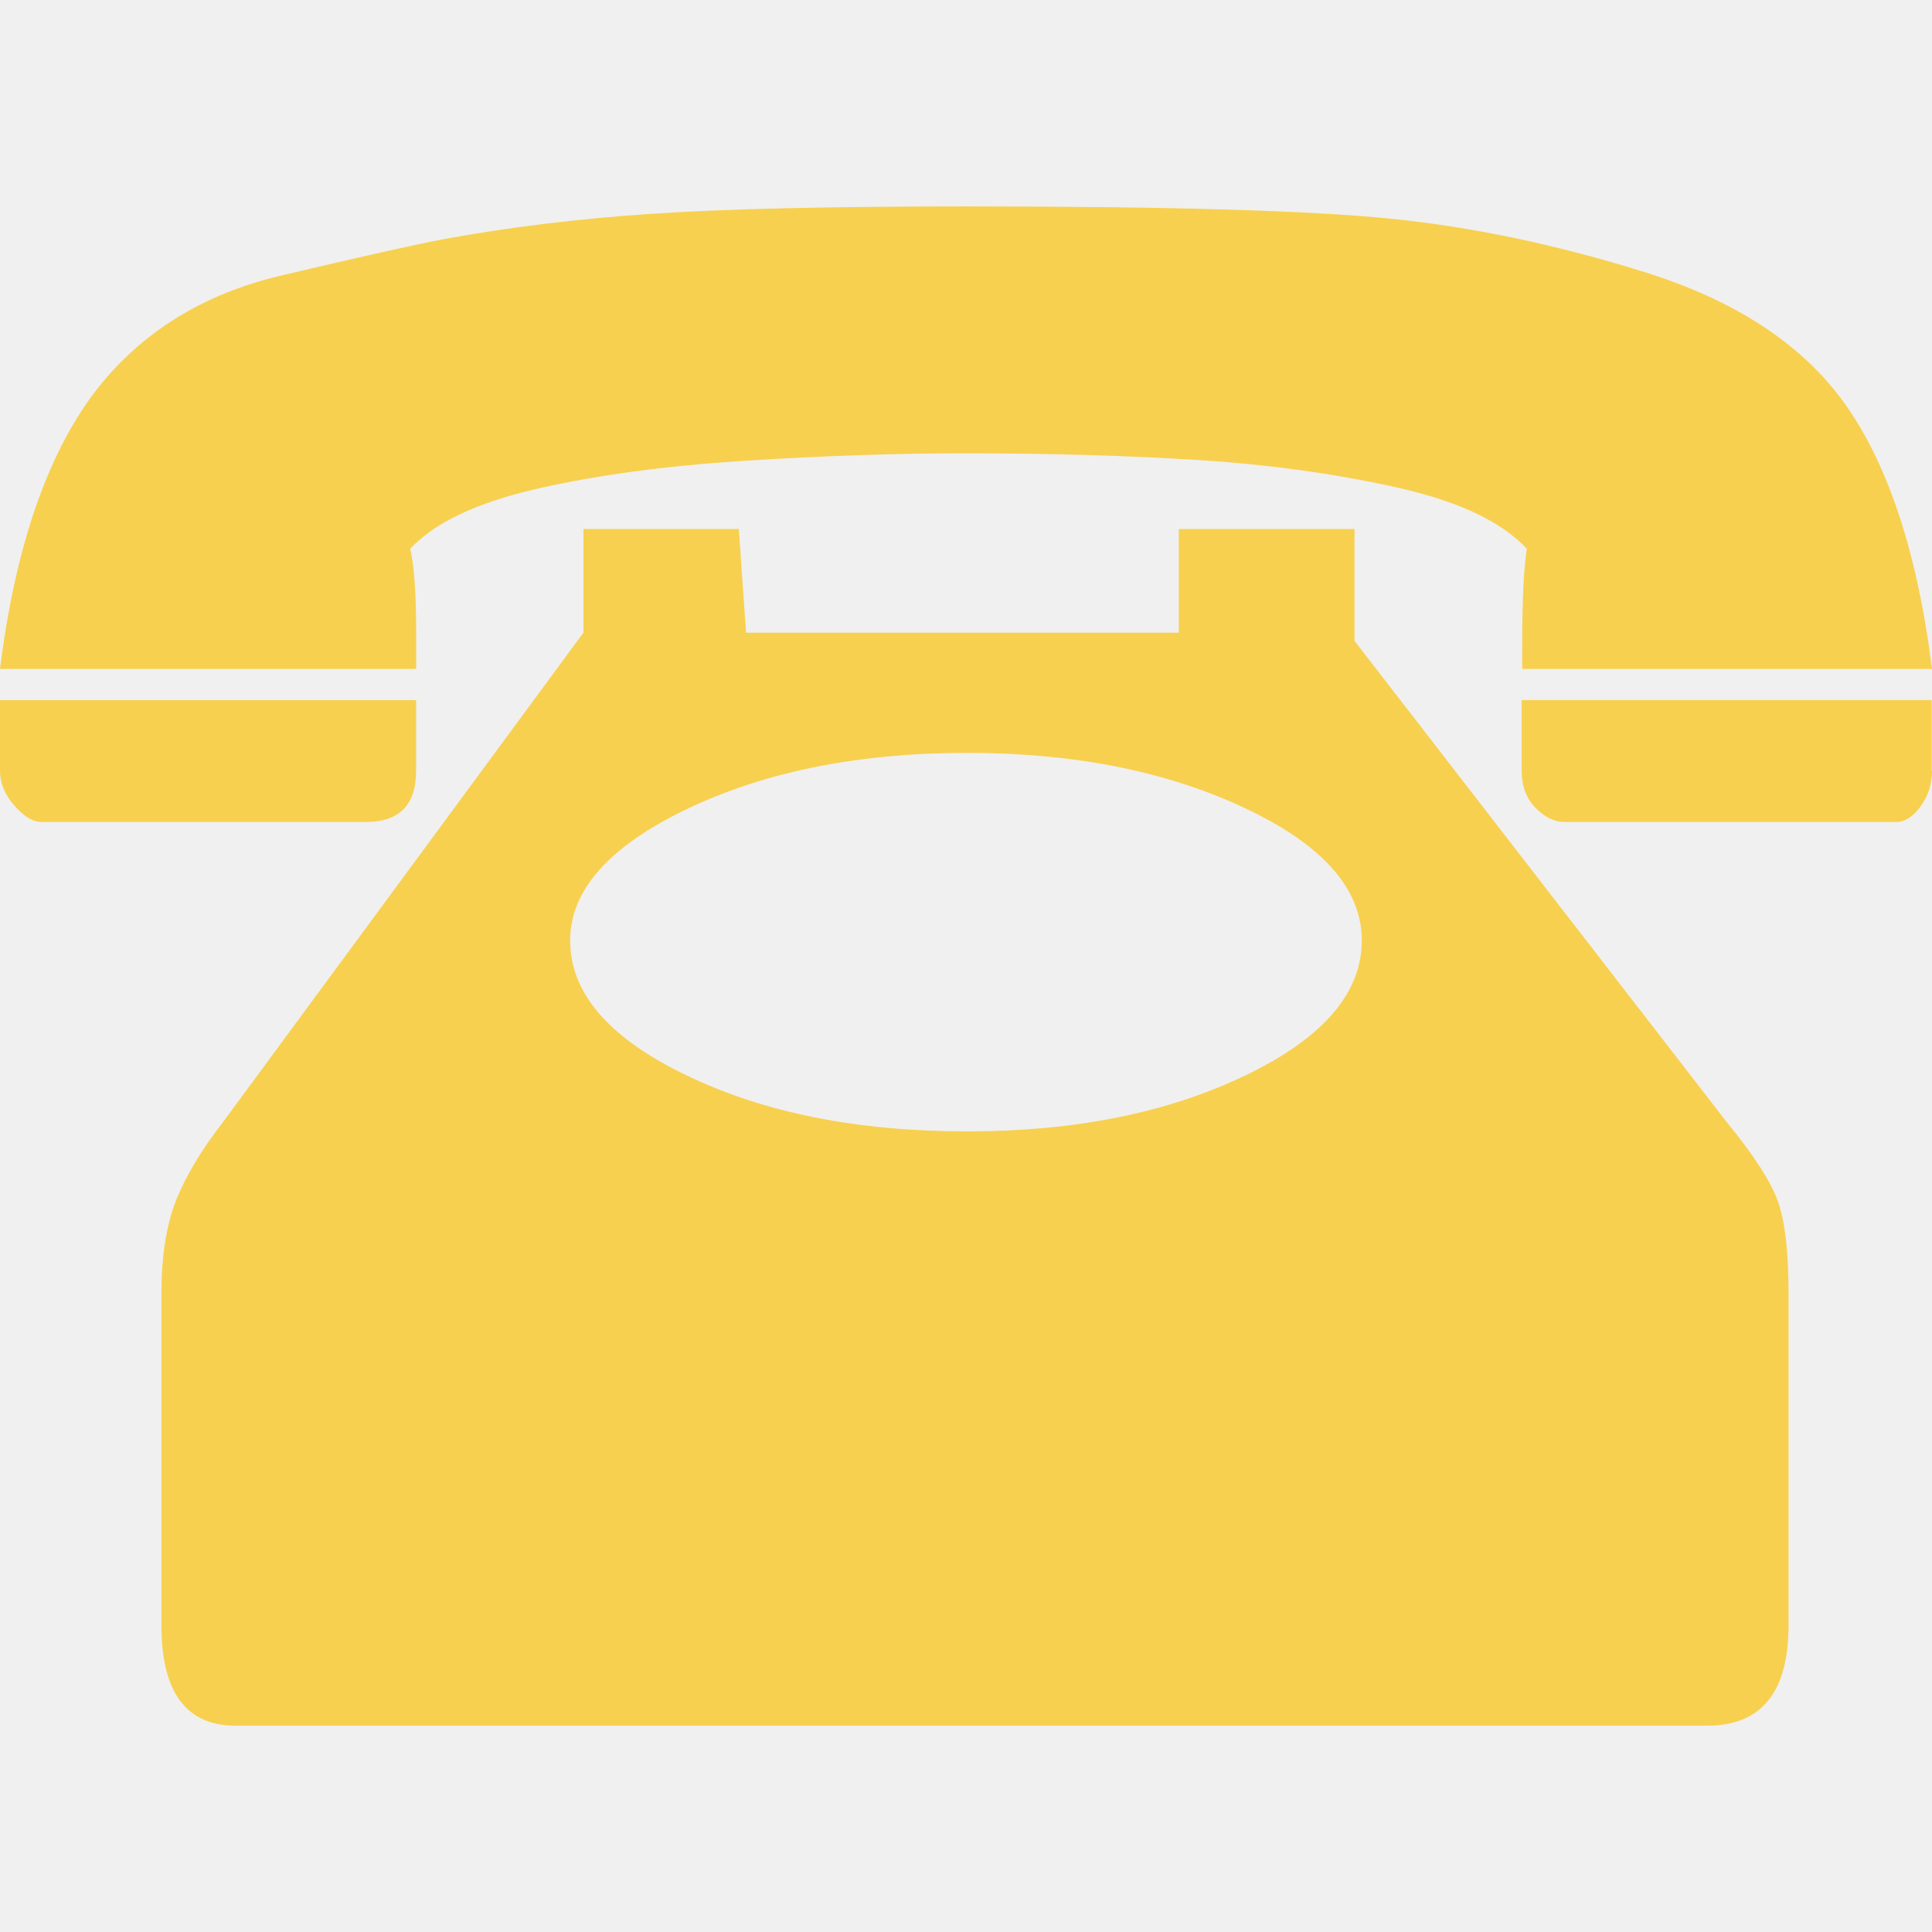
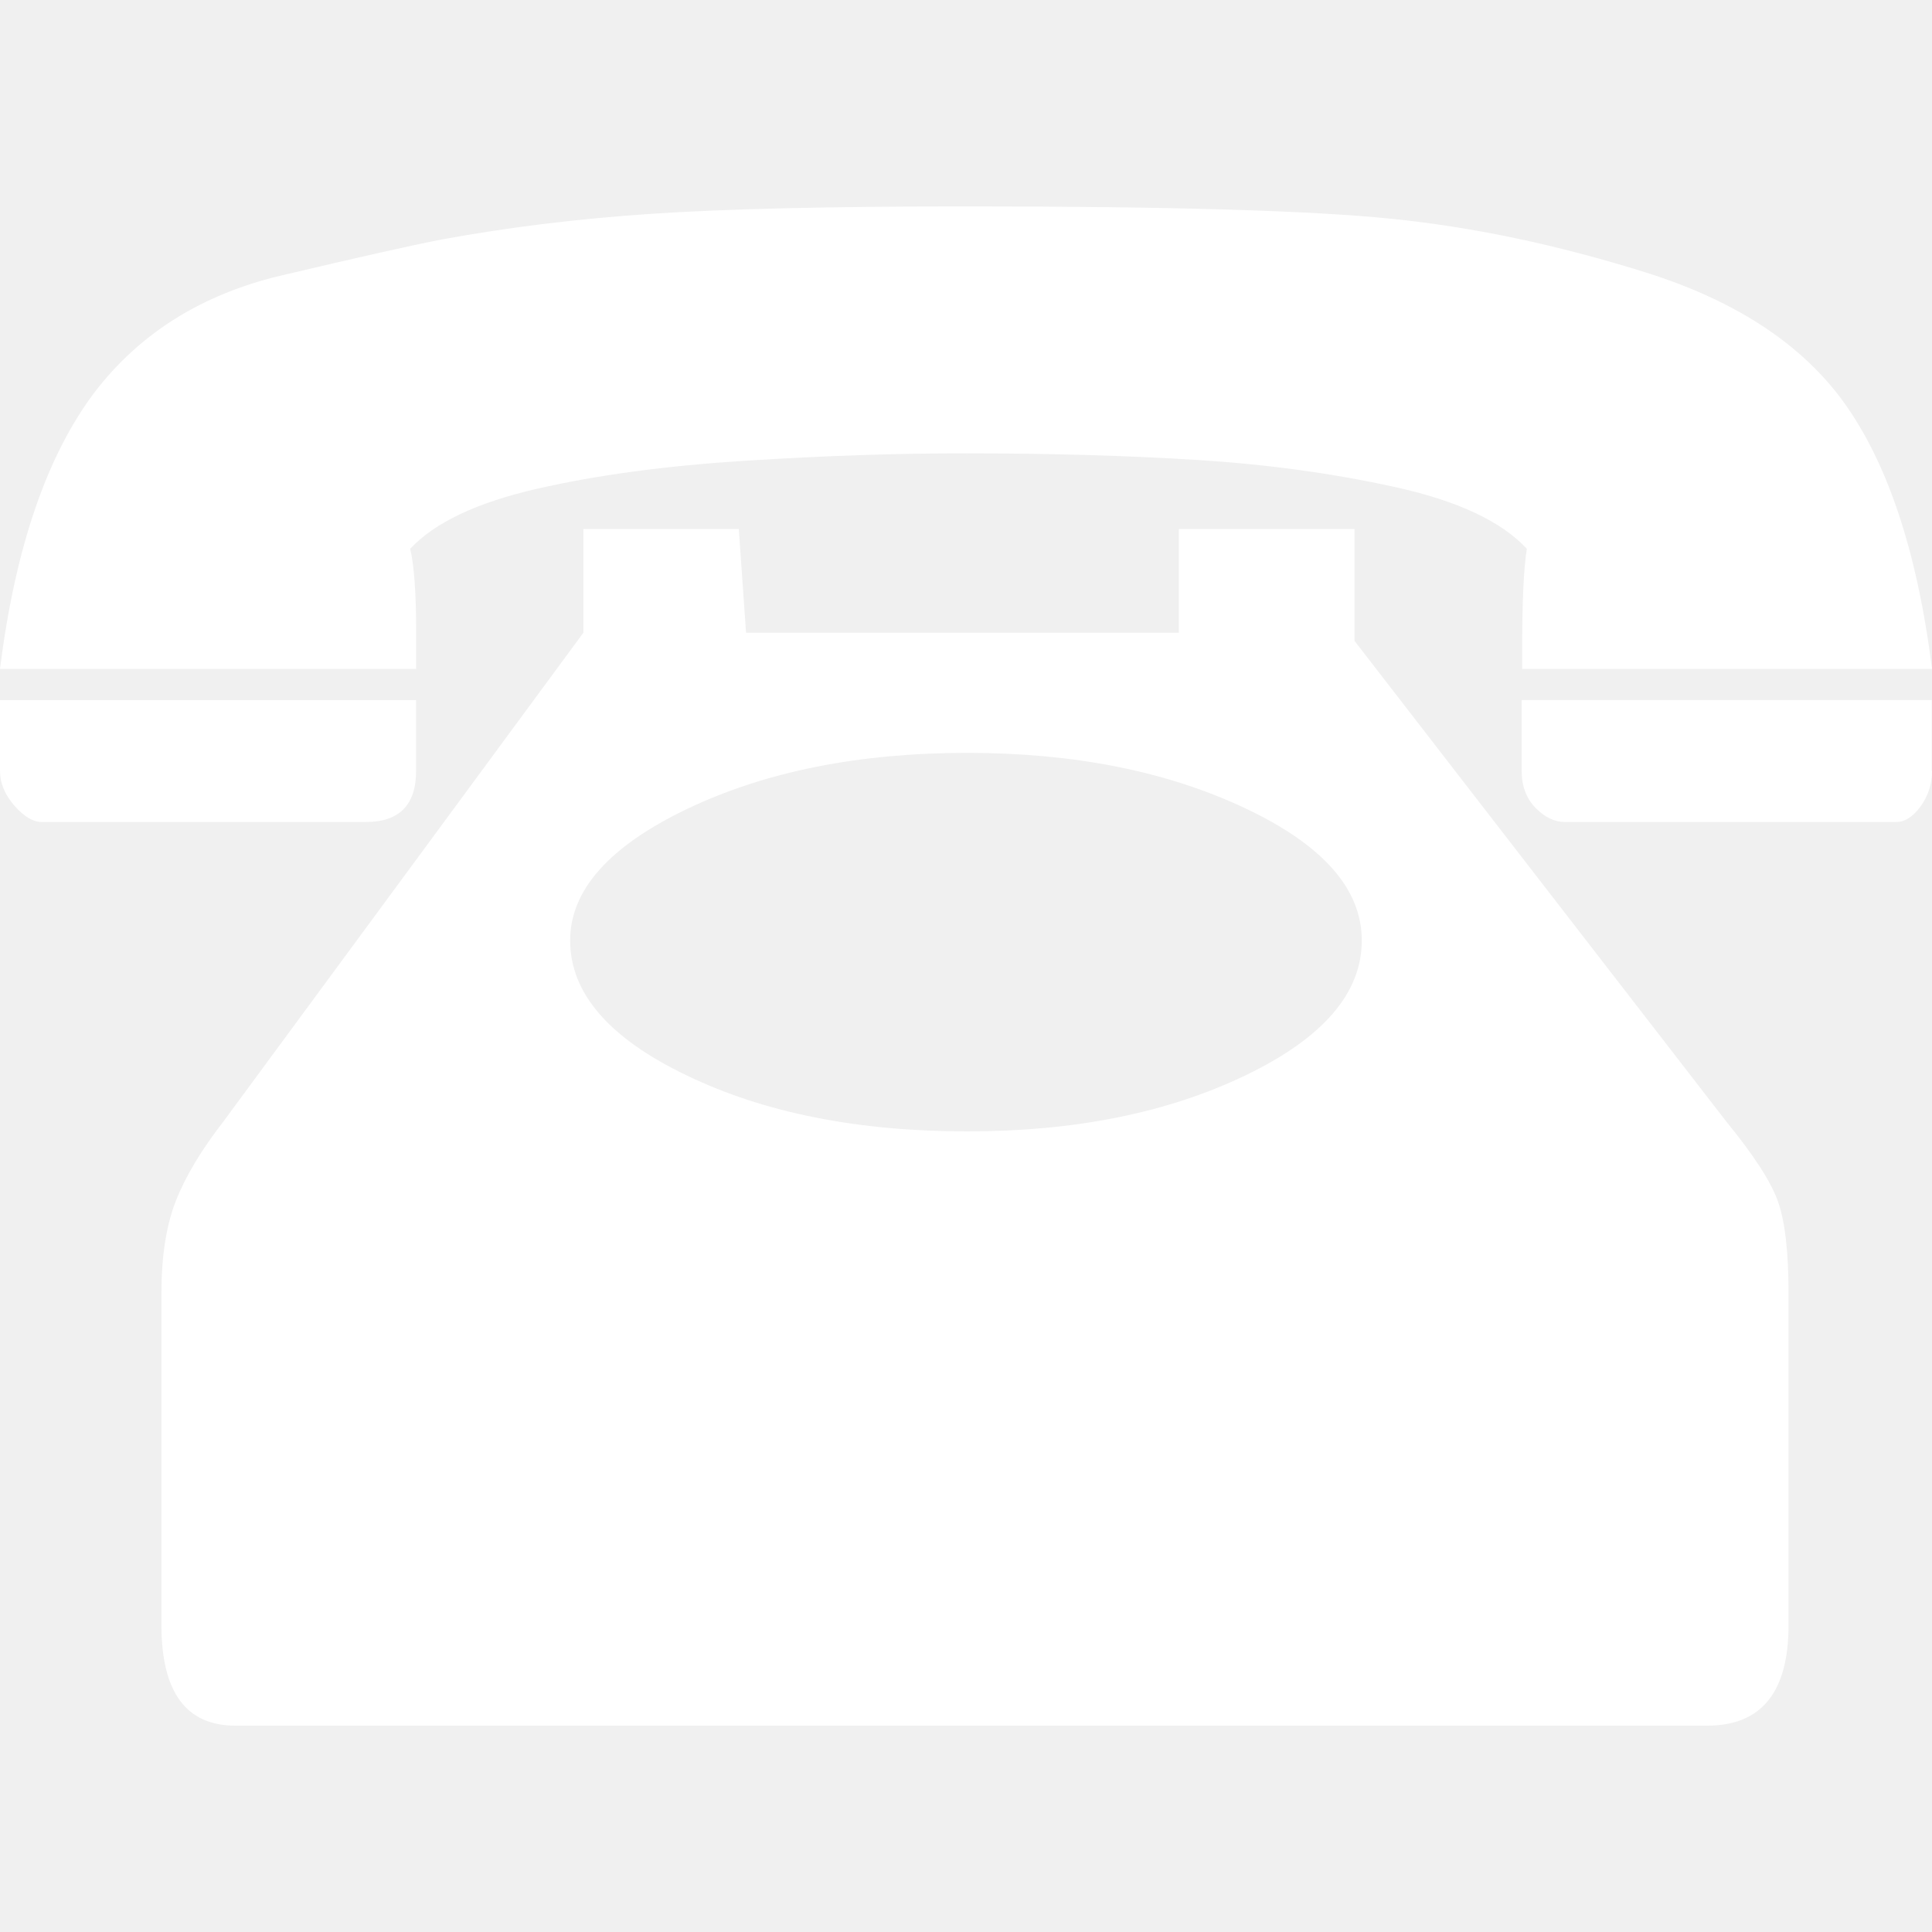
<svg xmlns="http://www.w3.org/2000/svg" version="1.1" id="Capa_1" x="0px" y="0px" width="31.161px" height="31.161px" viewBox="0 0 31.161 31.161" style="enable-background:new 0 0 31.161 31.161;" xml:space="preserve">
  <defs id="defs39" />
-   <g id="g4" style="fill:#f8d04f;fill-opacity:1">
-     <path d="M12.024,7.431c-1.267,0.08-2.385,0.229-3.357,0.451C7.698,8.104,7.015,8.425,6.616,8.851   c0.063,0.266,0.096,0.709,0.096,1.328v0.61H0C0.244,8.841,0.752,7.355,1.523,6.33c0.731-0.956,1.736-1.584,3.008-1.885   c1.273-0.301,2.141-0.496,2.604-0.584C8.188,3.667,9.311,3.529,10.5,3.449c1.188-0.08,2.889-0.12,5.1-0.12   c3.251,0,5.537,0.066,6.846,0.2c1.313,0.133,2.674,0.42,4.088,0.862c1.414,0.443,2.461,1.116,3.146,2.018   c0.746,0.992,1.239,2.453,1.481,4.38h-6.61v-0.318c0-0.743,0.022-1.282,0.075-1.62c-0.41-0.442-1.116-0.773-2.123-0.995   c-1.002-0.221-2.065-0.367-3.198-0.438c-1.134-0.07-2.363-0.106-3.703-0.106C14.481,7.31,13.289,7.351,12.024,7.431z M6.711,11.292   v1.143c0,0.548-0.271,0.823-0.811,0.823H0.672c-0.141,0-0.286-0.089-0.442-0.266C0.076,12.814,0,12.628,0,12.435v-1.143H6.711z    M2.604,26.213v-5.361c0-0.584,0.076-1.078,0.229-1.475c0.156-0.398,0.412-0.828,0.771-1.289l5.806-7.884V8.532h2.506l0.117,1.673   h6.98V8.532h2.834v1.805l5.996,7.752c0.45,0.551,0.729,0.982,0.838,1.303c0.11,0.316,0.166,0.806,0.166,1.461v5.361   c0,1.08-0.438,1.619-1.313,1.619H3.797C3.002,27.833,2.604,27.293,2.604,26.213z M20.085,17.346   c1.252-0.602,1.879-1.326,1.879-2.177c0-0.833-0.629-1.544-1.889-2.137c-1.261-0.593-2.752-0.889-4.475-0.889   c-1.748,0-3.252,0.301-4.513,0.902c-1.26,0.602-1.891,1.311-1.891,2.124c0,0.851,0.627,1.576,1.881,2.177   c1.252,0.604,2.762,0.902,4.521,0.902C17.337,18.249,18.831,17.948,20.085,17.346z M31.161,12.435c0,0.212-0.062,0.402-0.183,0.57   c-0.123,0.168-0.254,0.253-0.396,0.253h-5.342c-0.166,0-0.324-0.076-0.472-0.226c-0.147-0.15-0.225-0.349-0.225-0.597v-1.144h6.613   v1.143L31.161,12.435L31.161,12.435z" id="path2" style="fill:#f8d04f;fill-opacity:1" />
+   <g id="g4" style="fill:#ffffff;fill-opacity:1">
+     <path d="M12.024,7.431c-1.267,0.08-2.385,0.229-3.357,0.451C7.698,8.104,7.015,8.425,6.616,8.851   c0.063,0.266,0.096,0.709,0.096,1.328v0.61H0C0.244,8.841,0.752,7.355,1.523,6.33c0.731-0.956,1.736-1.584,3.008-1.885   c1.273-0.301,2.141-0.496,2.604-0.584C8.188,3.667,9.311,3.529,10.5,3.449c1.188-0.08,2.889-0.12,5.1-0.12   c3.251,0,5.537,0.066,6.846,0.2c1.313,0.133,2.674,0.42,4.088,0.862c1.414,0.443,2.461,1.116,3.146,2.018   c0.746,0.992,1.239,2.453,1.481,4.38h-6.61v-0.318c0-0.743,0.022-1.282,0.075-1.62c-0.41-0.442-1.116-0.773-2.123-0.995   c-1.002-0.221-2.065-0.367-3.198-0.438c-1.134-0.07-2.363-0.106-3.703-0.106C14.481,7.31,13.289,7.351,12.024,7.431z M6.711,11.292   v1.143c0,0.548-0.271,0.823-0.811,0.823H0.672c-0.141,0-0.286-0.089-0.442-0.266C0.076,12.814,0,12.628,0,12.435v-1.143H6.711z    M2.604,26.213v-5.361c0-0.584,0.076-1.078,0.229-1.475c0.156-0.398,0.412-0.828,0.771-1.289l5.806-7.884V8.532h2.506l0.117,1.673   h6.98V8.532h2.834v1.805l5.996,7.752c0.45,0.551,0.729,0.982,0.838,1.303c0.11,0.316,0.166,0.806,0.166,1.461v5.361   c0,1.08-0.438,1.619-1.313,1.619H3.797C3.002,27.833,2.604,27.293,2.604,26.213z M20.085,17.346   c1.252-0.602,1.879-1.326,1.879-2.177c0-0.833-0.629-1.544-1.889-2.137c-1.261-0.593-2.752-0.889-4.475-0.889   c-1.748,0-3.252,0.301-4.513,0.902c-1.26,0.602-1.891,1.311-1.891,2.124c0,0.851,0.627,1.576,1.881,2.177   c1.252,0.604,2.762,0.902,4.521,0.902C17.337,18.249,18.831,17.948,20.085,17.346z M31.161,12.435c0,0.212-0.062,0.402-0.183,0.57   c-0.123,0.168-0.254,0.253-0.396,0.253h-5.342c-0.166,0-0.324-0.076-0.472-0.226c-0.147-0.15-0.225-0.349-0.225-0.597v-1.144h6.613   v1.143L31.161,12.435L31.161,12.435z" id="path2" style="fill:#ffffff;fill-opacity:1" />
  </g>
  <g id="g6">
</g>
  <g id="g8">
</g>
  <g id="g10">
</g>
  <g id="g12">
</g>
  <g id="g14">
</g>
  <g id="g16">
</g>
  <g id="g18">
</g>
  <g id="g20">
</g>
  <g id="g22">
</g>
  <g id="g24">
</g>
  <g id="g26">
</g>
  <g id="g28">
</g>
  <g id="g30">
</g>
  <g id="g32">
</g>
  <g id="g34">
</g>
</svg>
